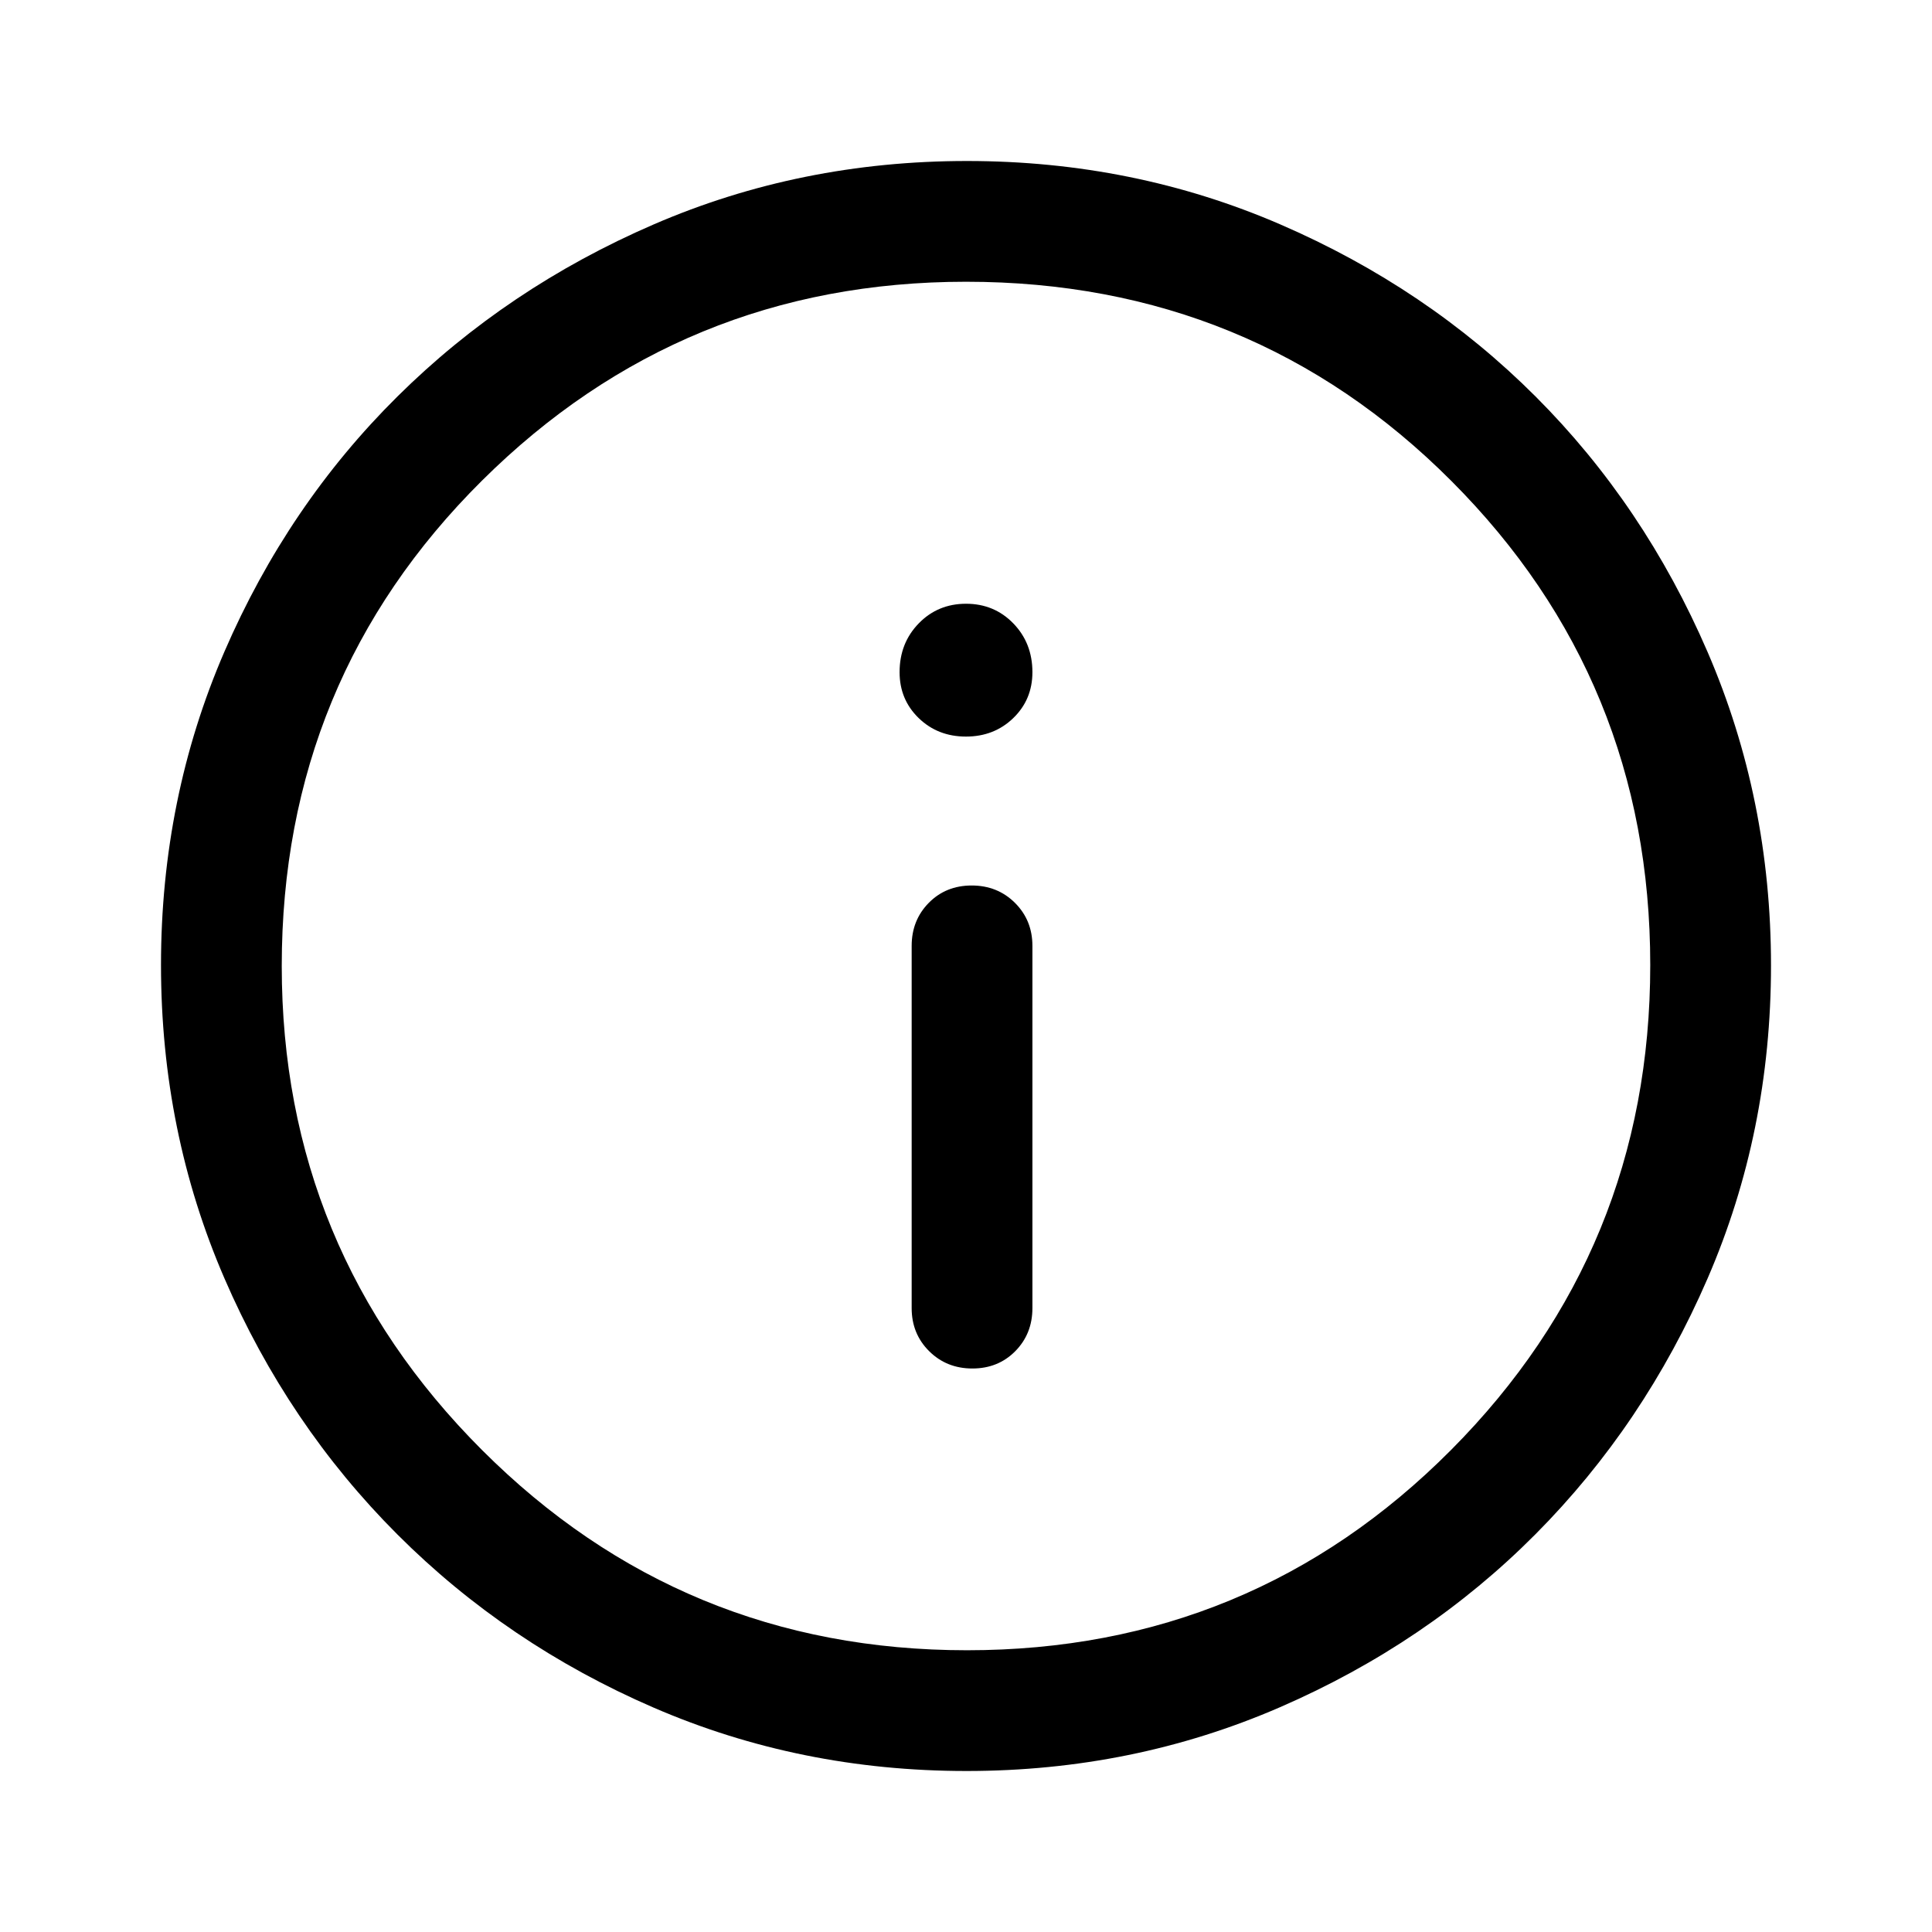
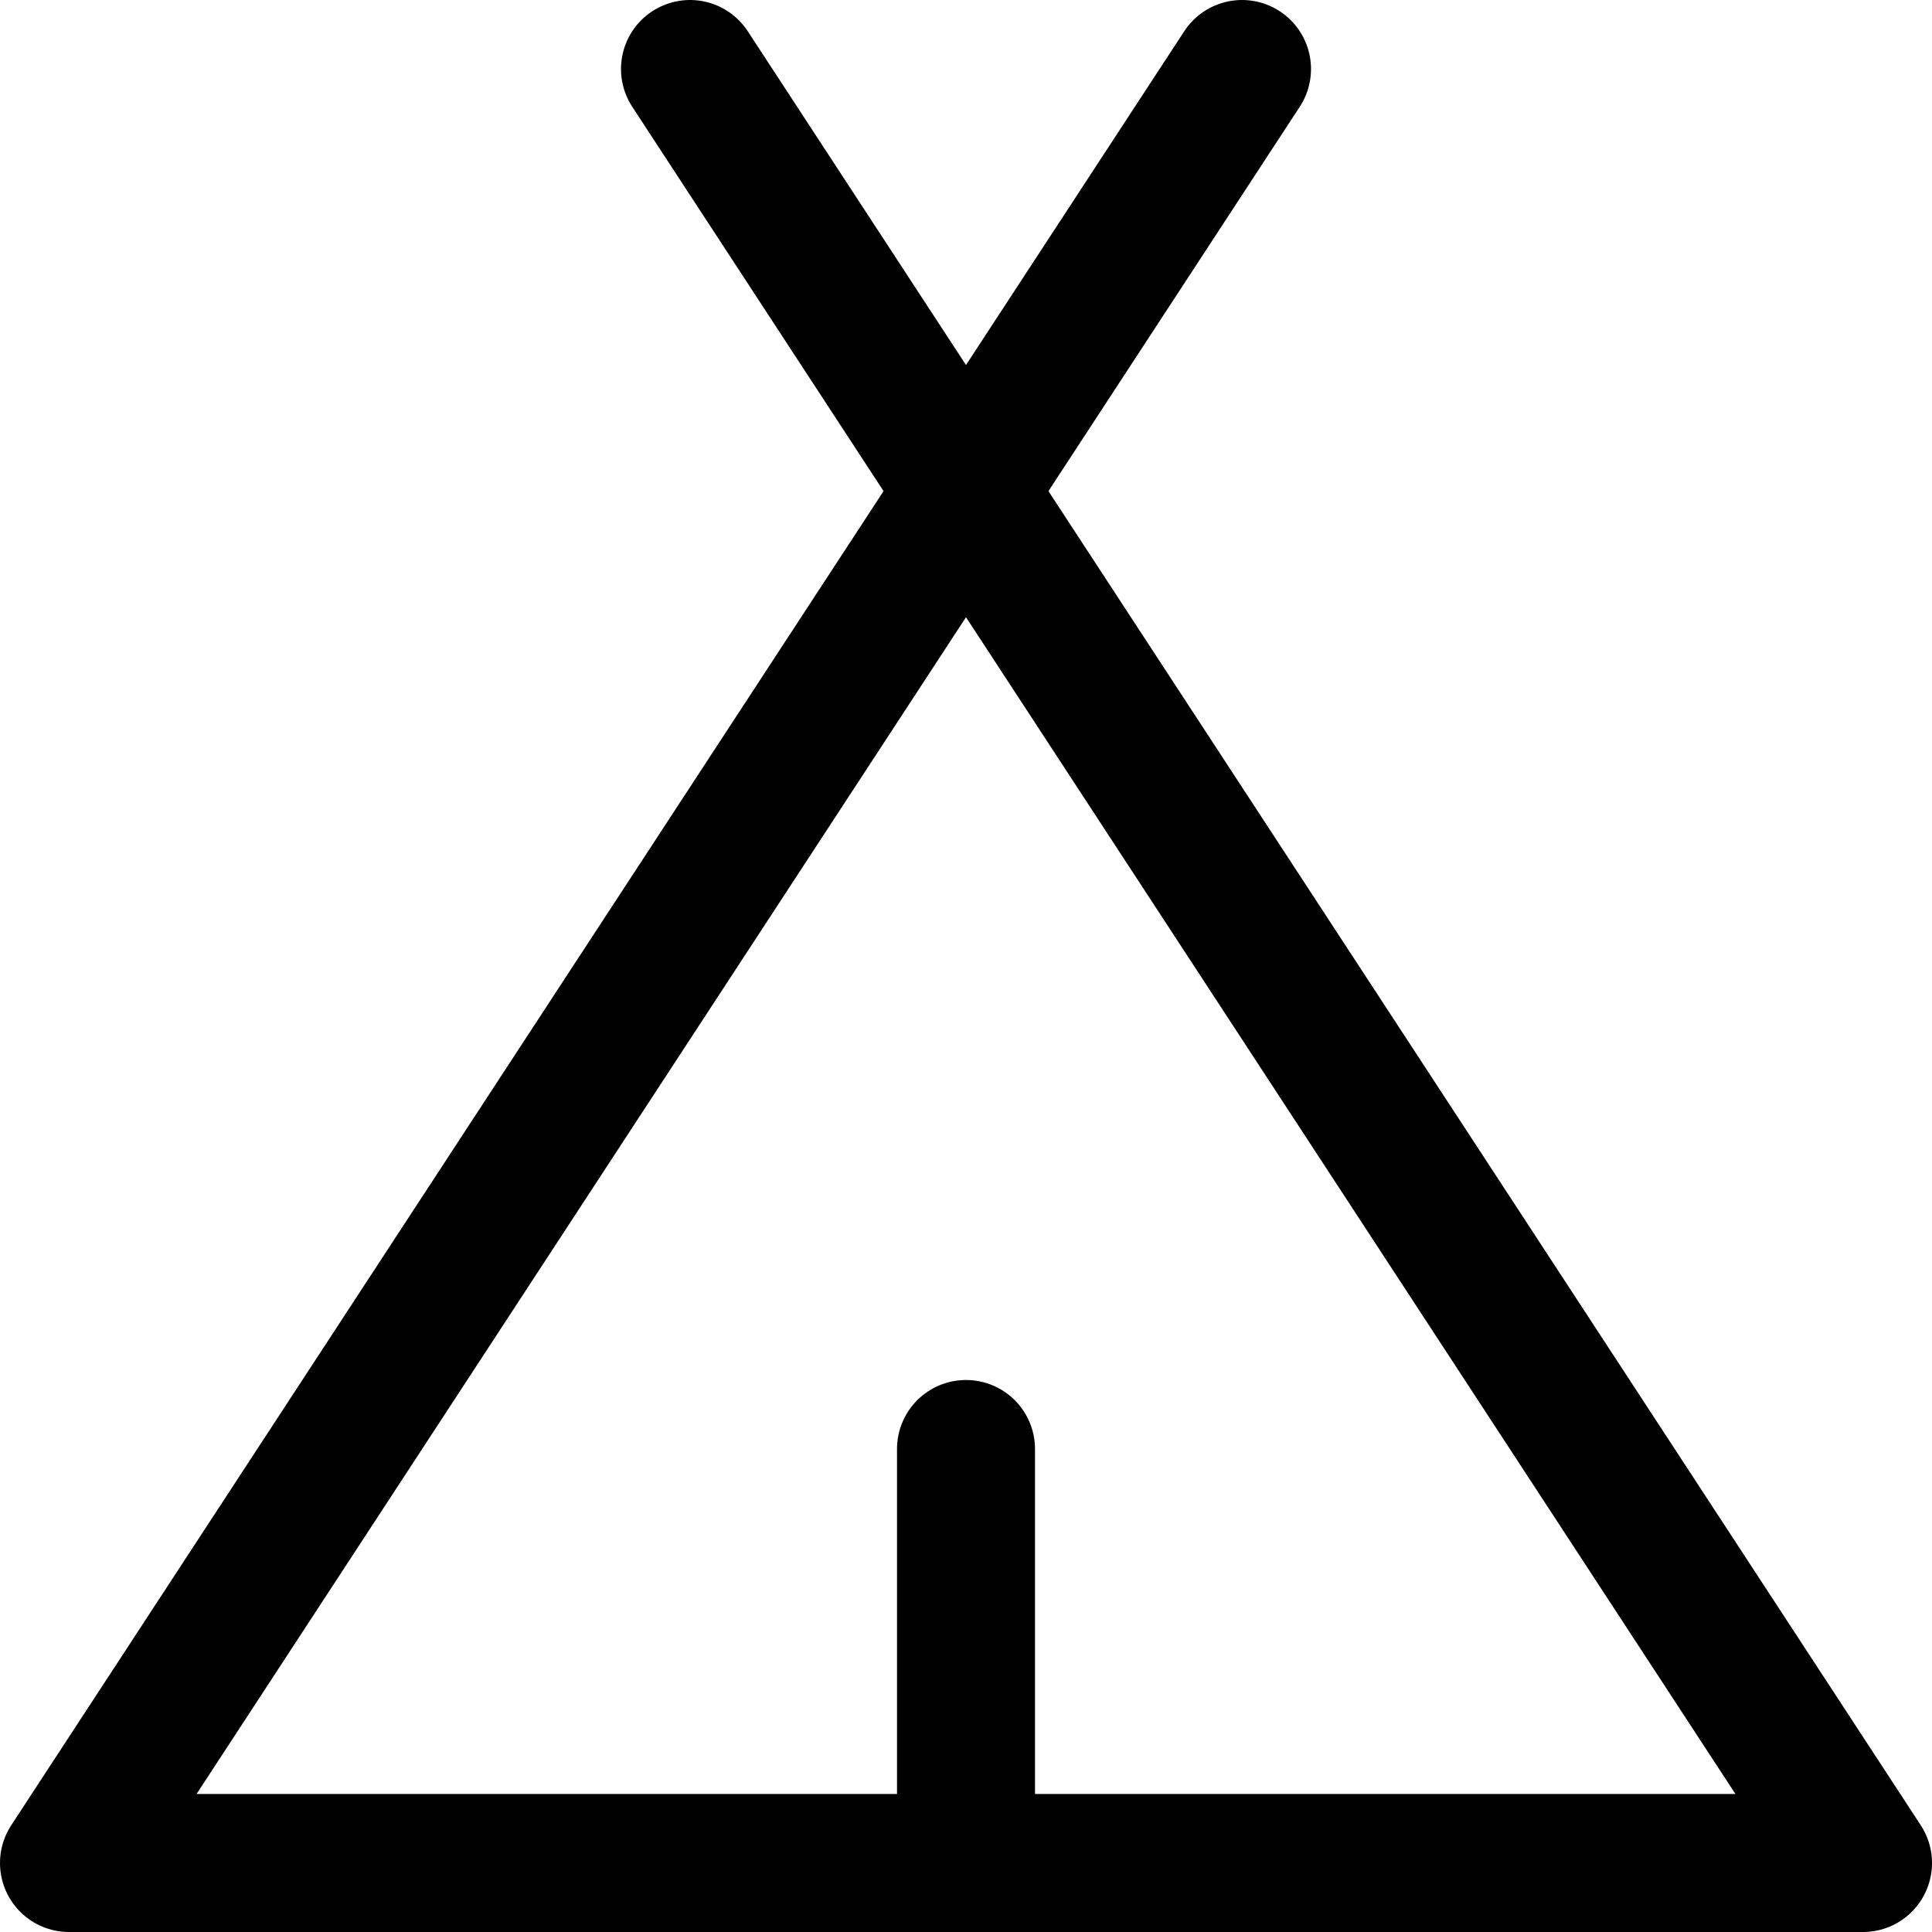
- <svg xmlns="http://www.w3.org/2000/svg" height="48" viewBox="0 -960 960 960" width="48">
-   <g fill="currentColor" fill-rule="evenodd" clip-rule="evenodd">
-     <path d="M483.175-280q12.825 0 21.325-8.625T513-310v-180q0-12.75-8.675-21.375-8.676-8.625-21.5-8.625-12.825 0-21.325 8.625T453-490v180q0 12.75 8.675 21.375 8.676 8.625 21.5 8.625Zm-3.193-314q14.018 0 23.518-9.2T513-626q0-14.45-9.482-24.225-9.483-9.775-23.5-9.775-14.018 0-23.518 9.775T447-626q0 13.6 9.482 22.8 9.483 9.2 23.5 9.2Zm.284 514q-82.734 0-155.5-31.5t-127.266-86q-54.5-54.5-86-127.341Q80-397.681 80-480.5q0-82.819 31.5-155.659Q143-709 197.5-763t127.341-85.5Q397.681-880 480.5-880q82.819 0 155.659 31.5Q709-817 763-763t85.5 127Q880-563 880-480.266q0 82.734-31.5 155.5T763-197.684q-54 54.316-127 86Q563-80 480.266-80Zm.234-60Q622-140 721-239.5t99-241Q820-622 721.188-721 622.375-820 480-820q-141 0-240.5 98.812Q140-622.375 140-480q0 141 99.5 240.5t241 99.5Zm-.5-340Z" />
-   </g>
+ <svg xmlns="http://www.w3.org/2000/svg" width="32" height="32" viewBox="0 0 14 14">
+   <path fill="none" stroke="currentColor" stroke-linecap="round" stroke-linejoin="round" d="M7 10.5v3m2-13l-8.5 13h13L5 .5" />
</svg>
